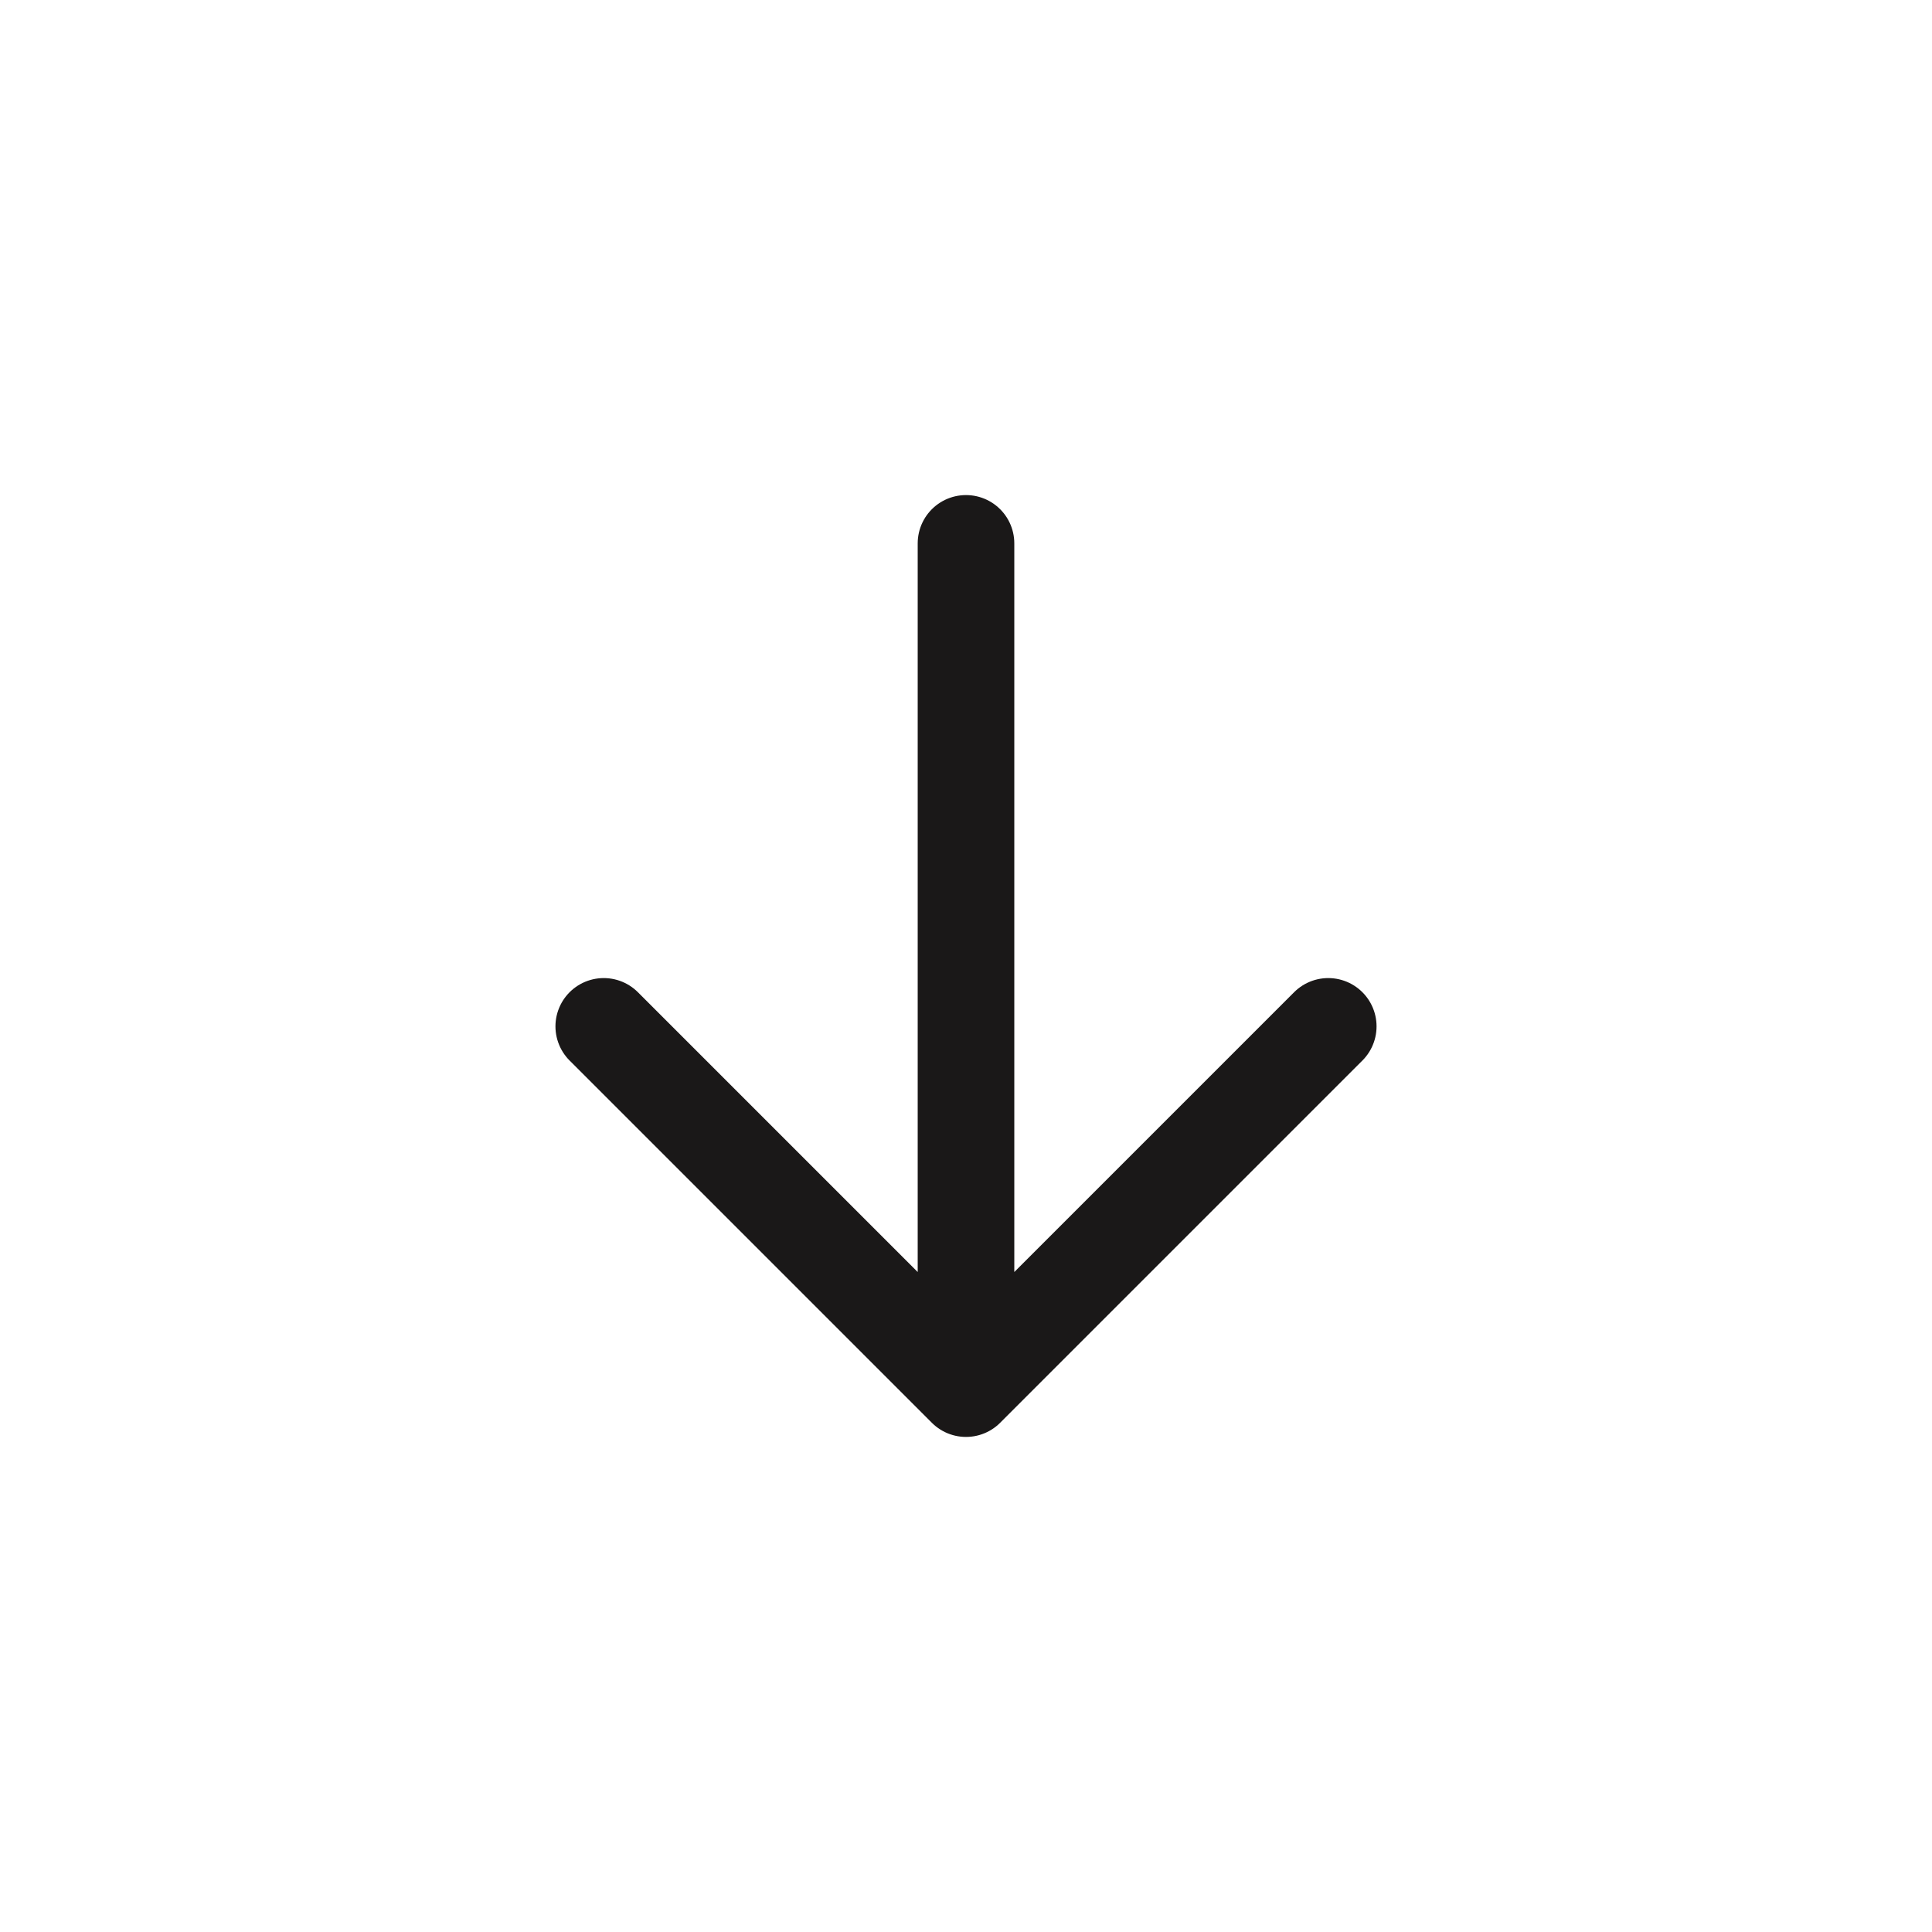
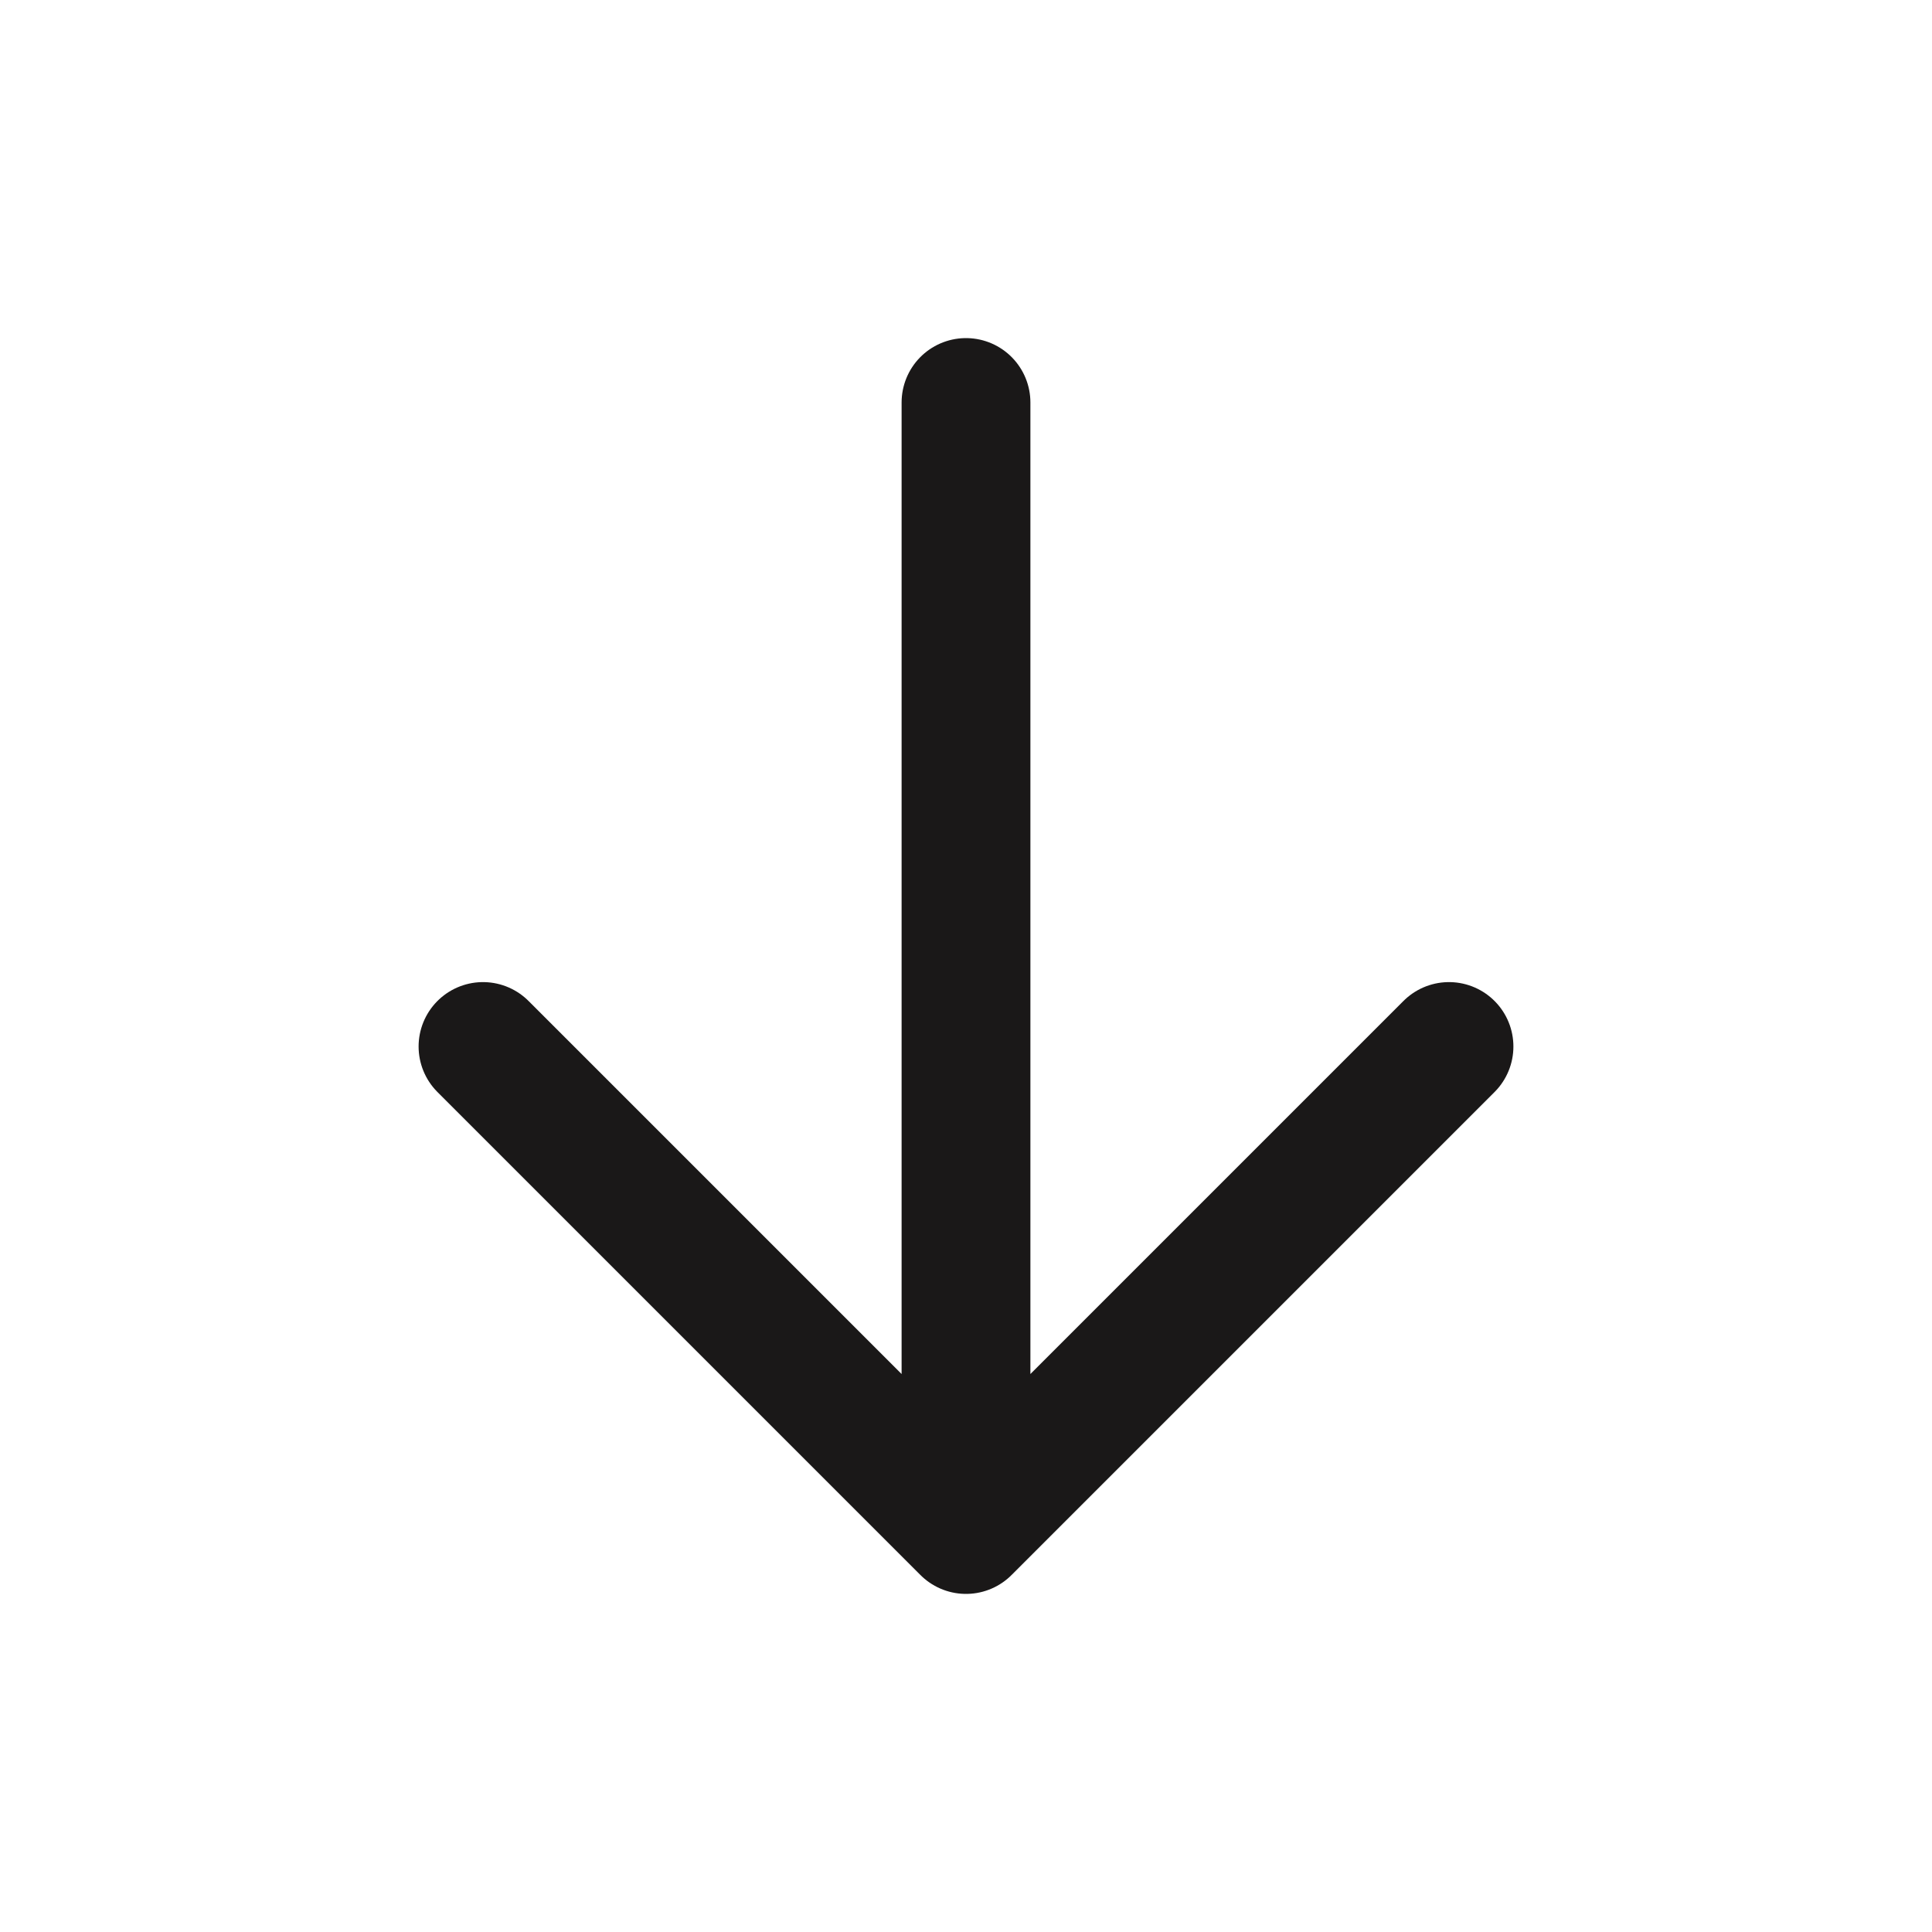
- <svg xmlns="http://www.w3.org/2000/svg" width="32" height="32" viewBox="0 0 32 32" fill="none">
-   <path d="M16 23L10 17M16 23L22 17M16 23V9" stroke="#1A1818" style="stroke:#1A1818;stroke:color(display-p3 0.102 0.094 0.094);stroke-opacity:1;" stroke-width="1.6" stroke-linecap="round" stroke-linejoin="round" />
+ <svg xmlns="http://www.w3.org/2000/svg" width="24" height="24" viewBox="0 0 24 24" fill="none">
+   <path d="M12 19L6 13M12 19L18 13M12 19V5" stroke="#1A1818" style="stroke:#1A1818;stroke:color(display-p3 0.102 0.094 0.094);stroke-opacity:1;" stroke-width="1.6" stroke-linecap="round" stroke-linejoin="round" />
</svg>
